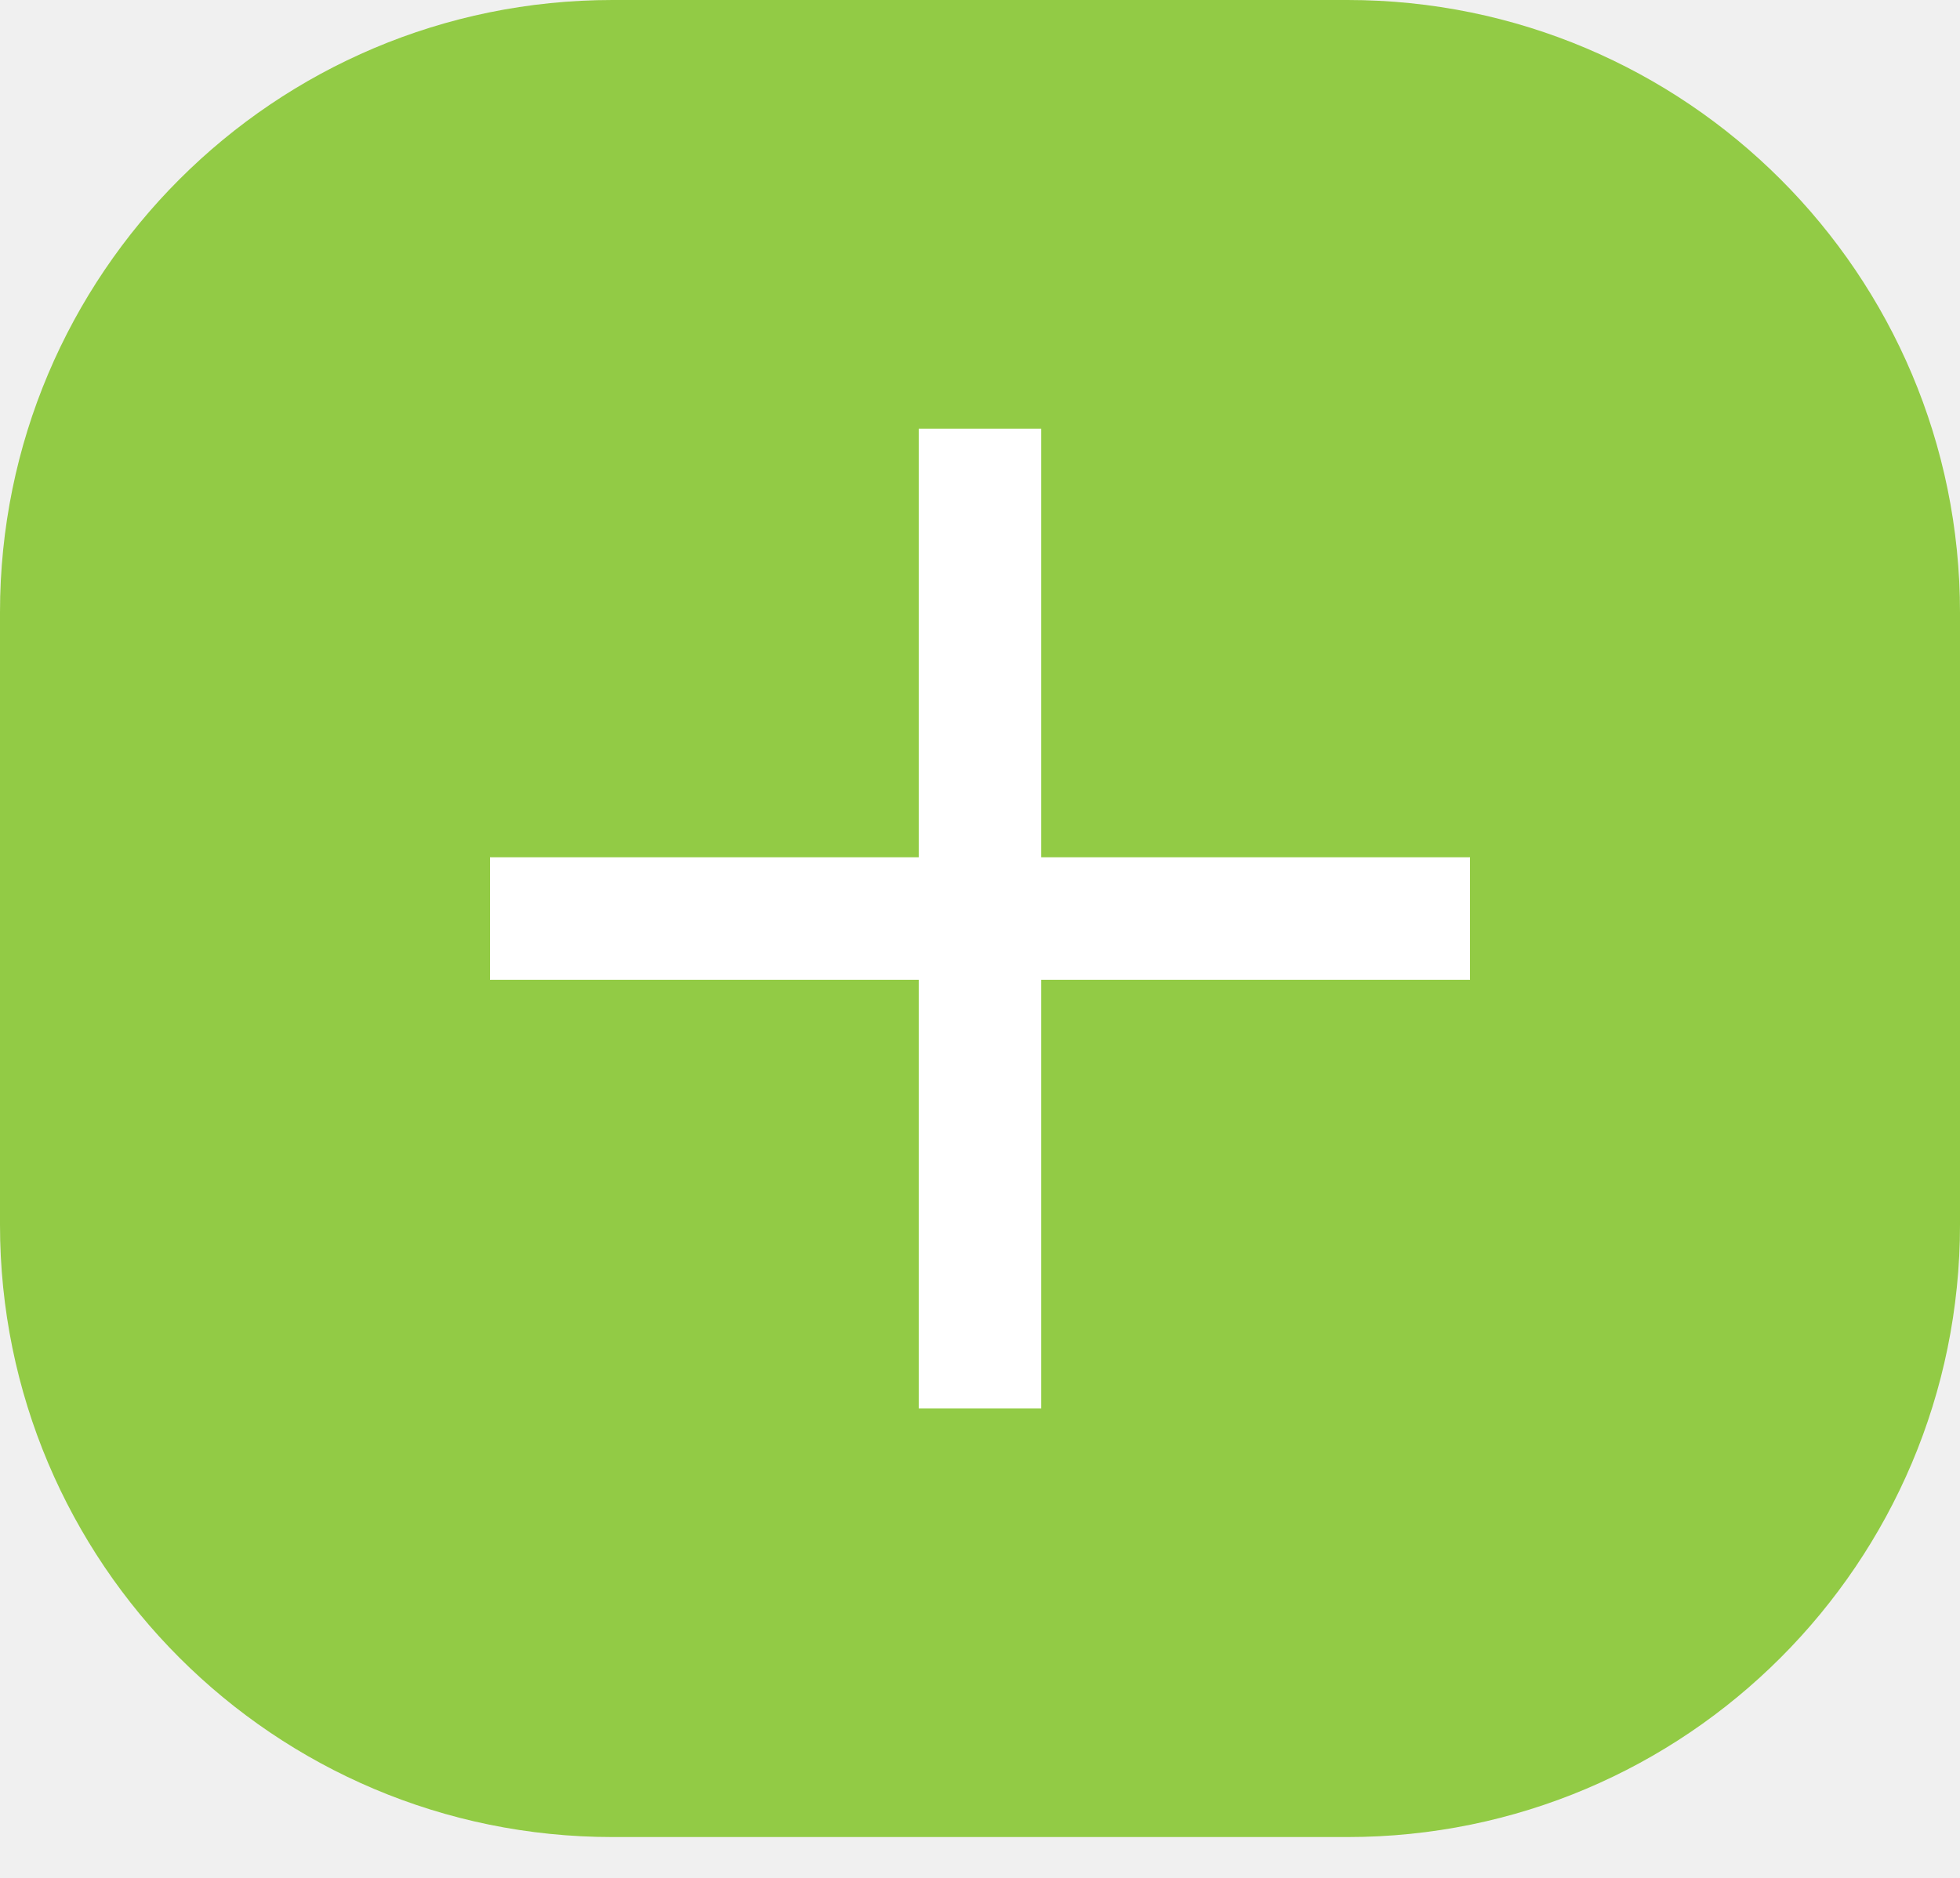
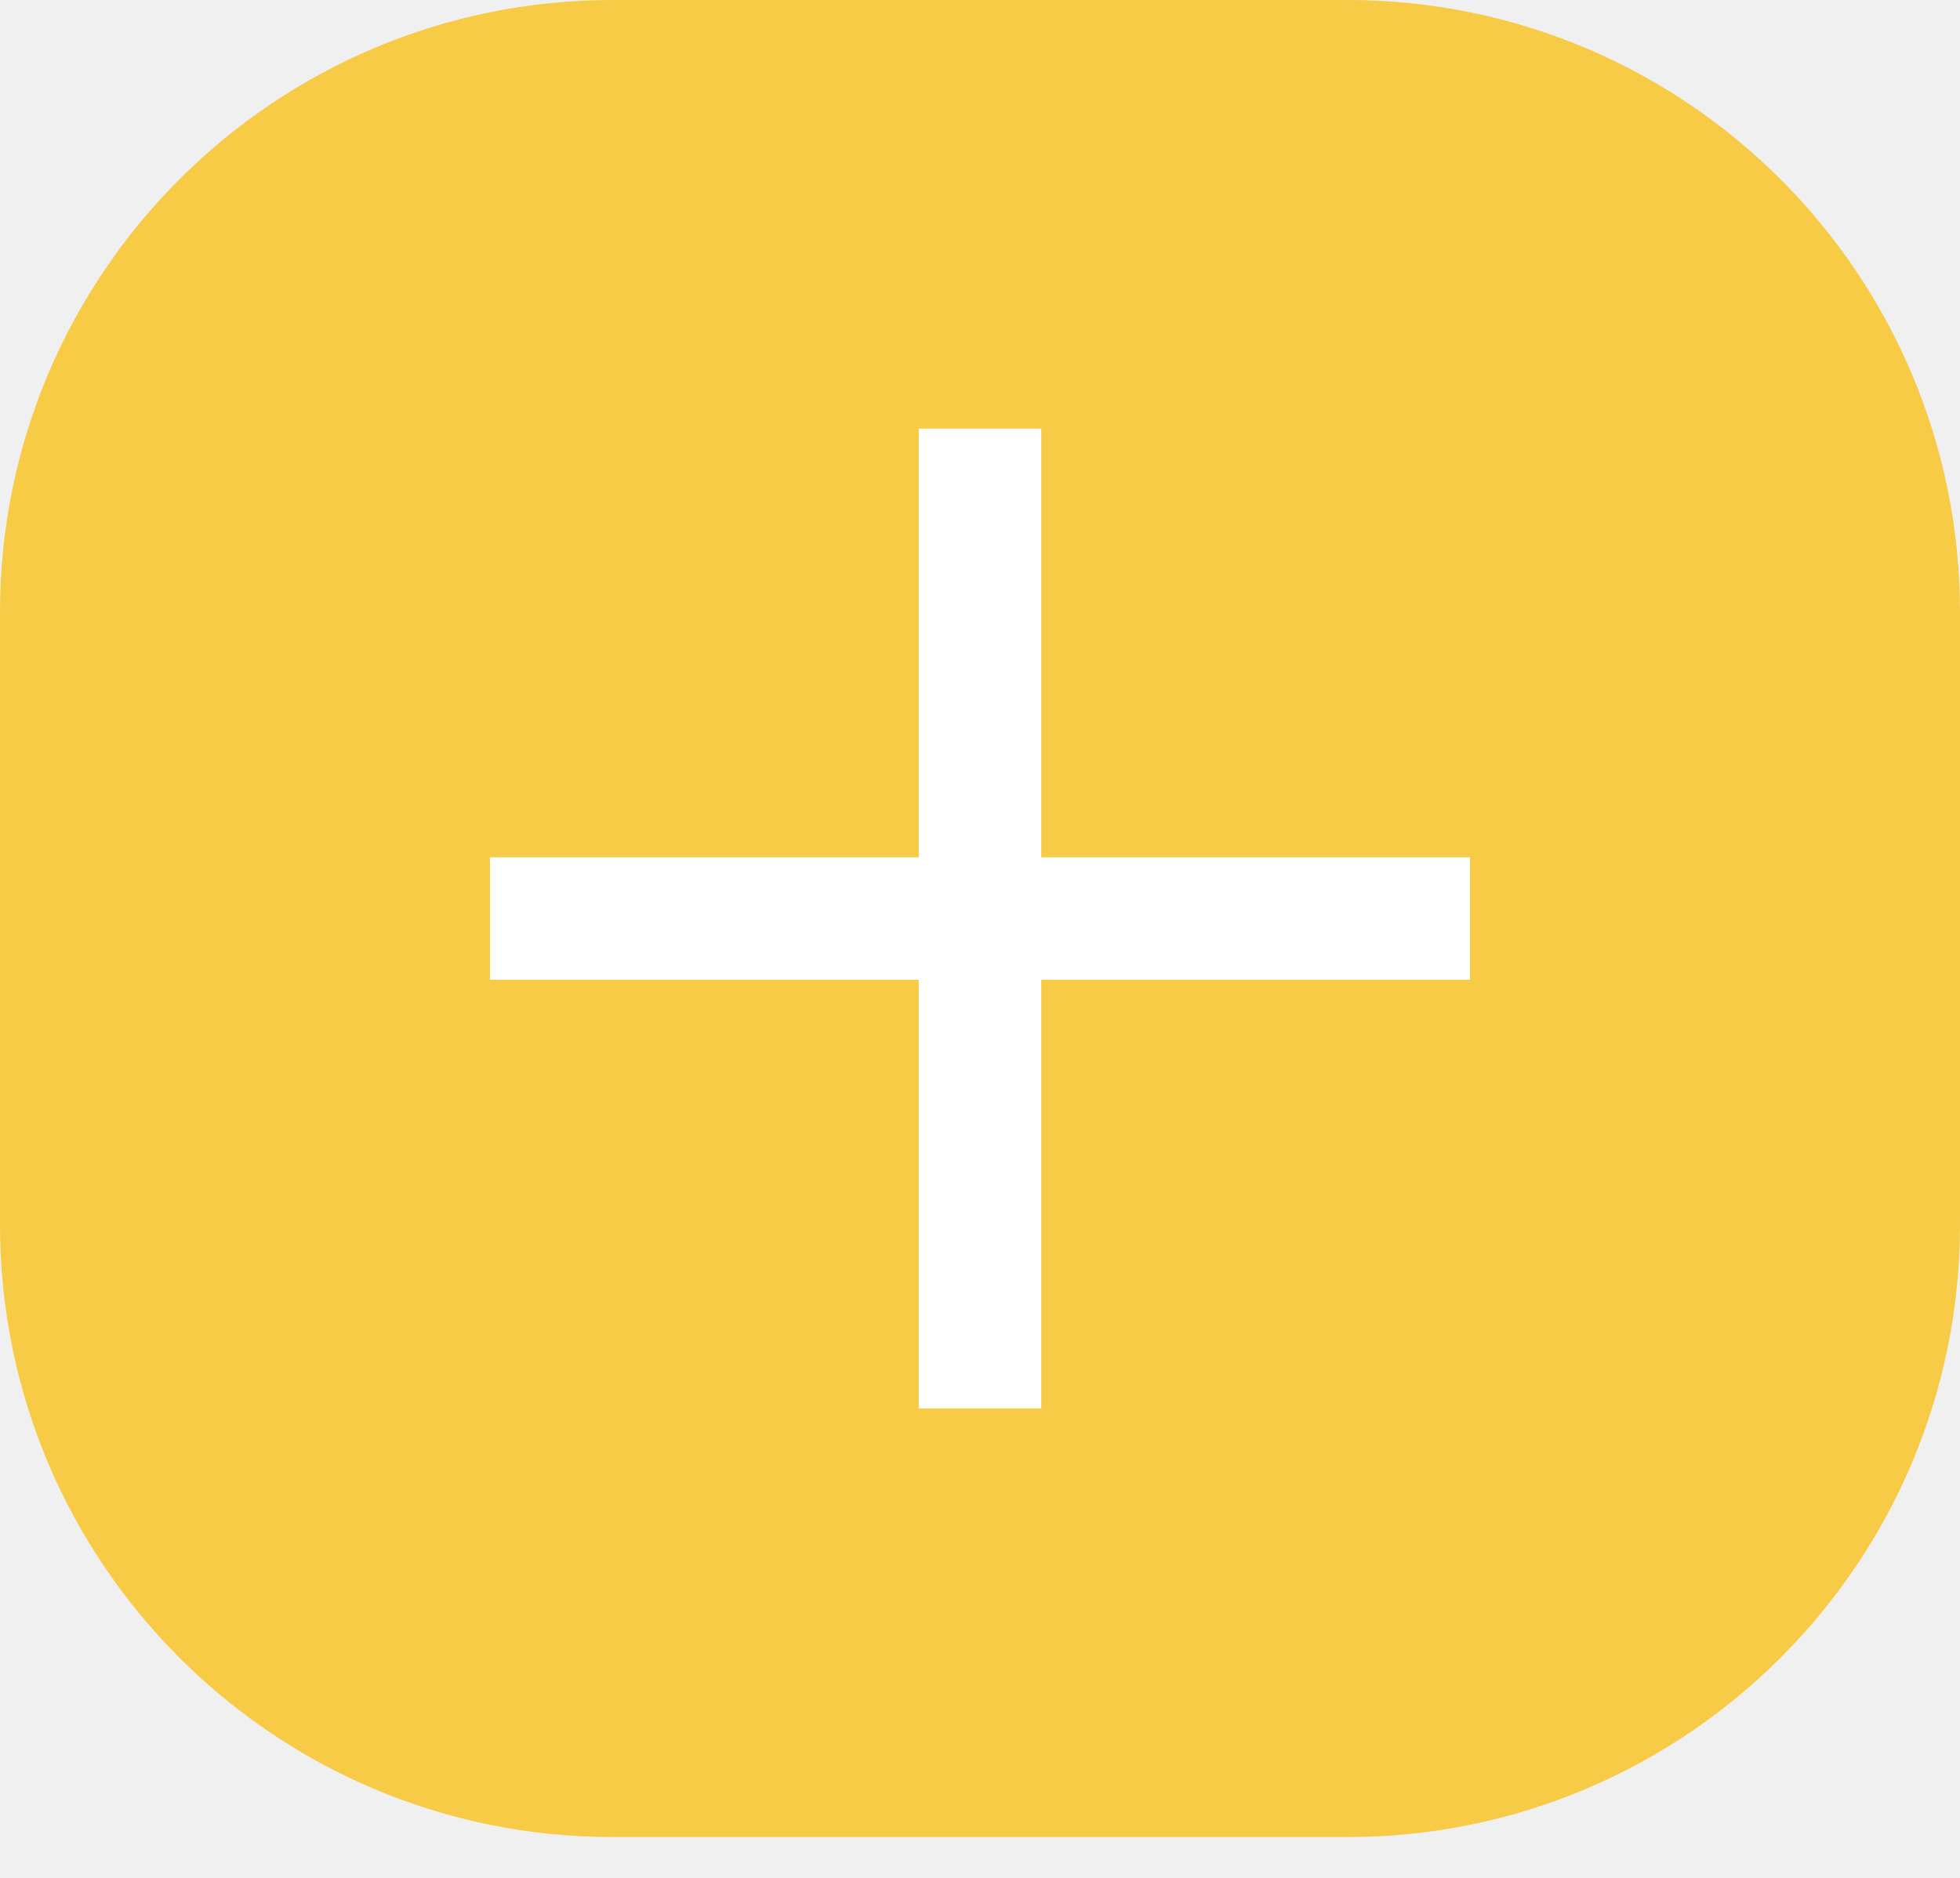
<svg xmlns="http://www.w3.org/2000/svg" width="24" height="23" viewBox="0 0 24 23" fill="none">
-   <rect width="24" height="22.5" rx="7.5" fill="#92CB45" />
+   <rect width="24" height="22.5" rx="7.5" fill="#F7CB46" />
  <path fill-rule="evenodd" clip-rule="evenodd" d="M12.75 5.25H11.25V10.5H6V12H11.25V17.25H12.75V12H18V10.5H12.75V5.25Z" fill="white" />
</svg>
